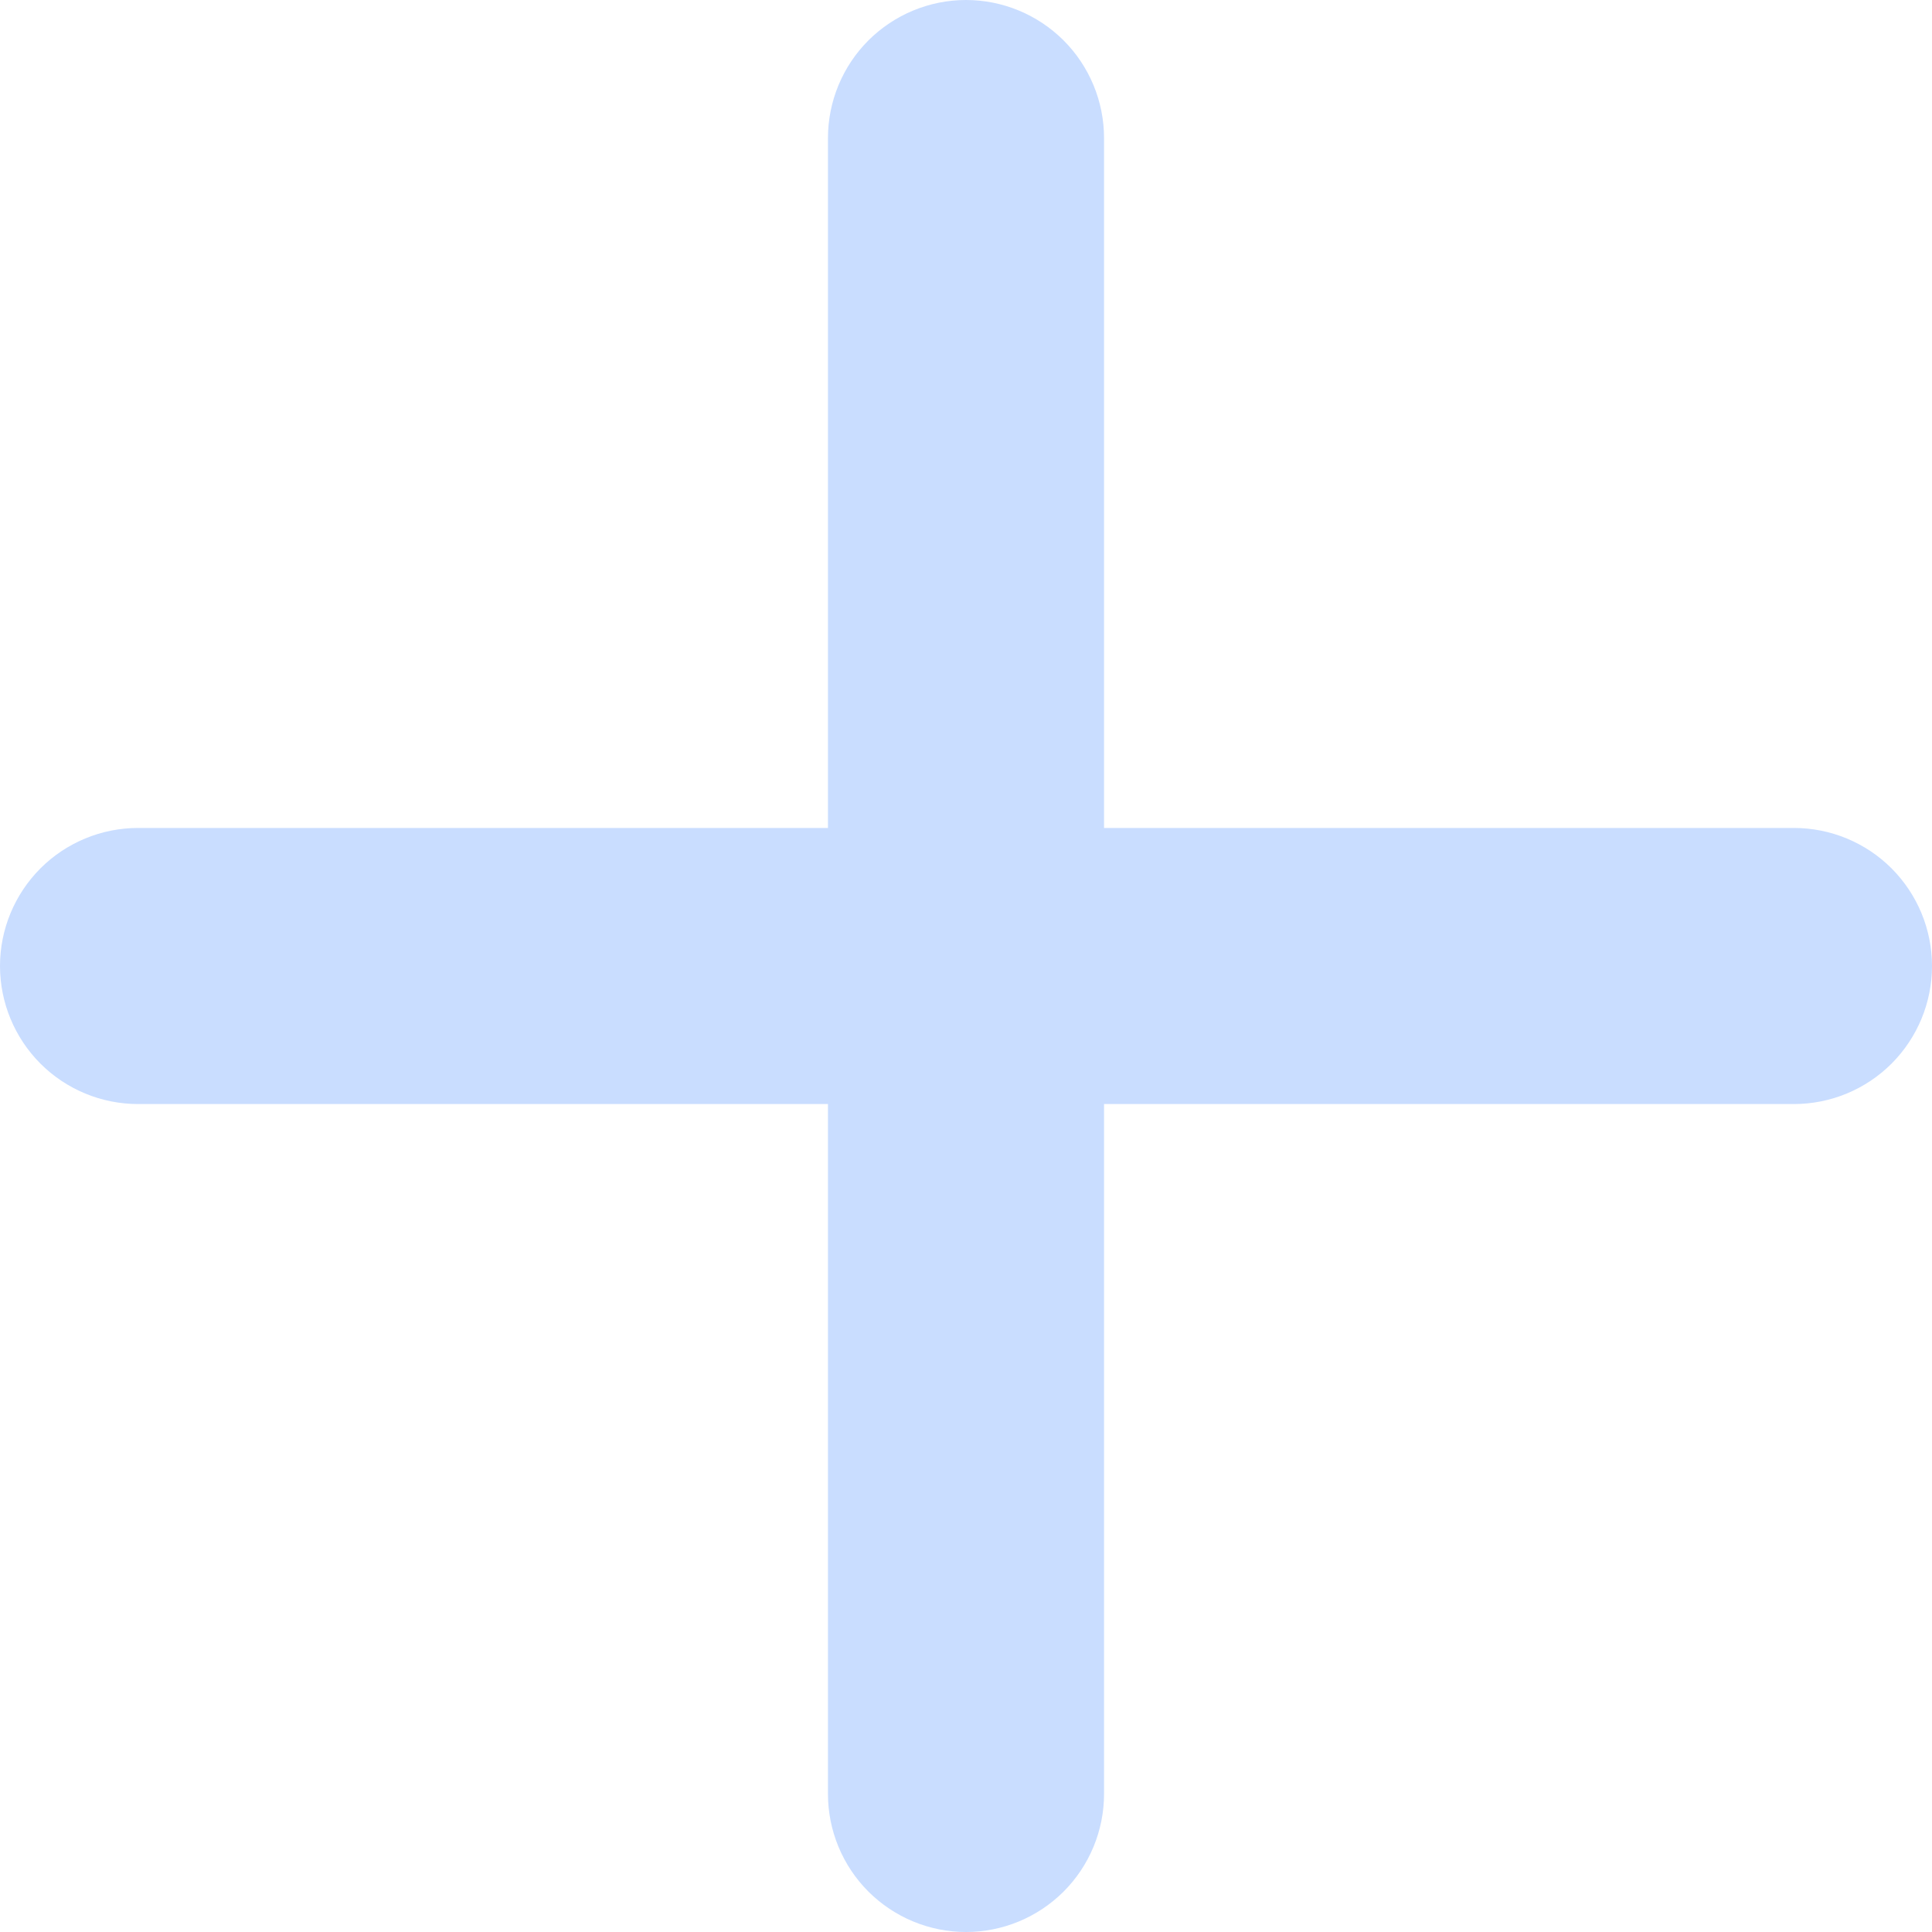
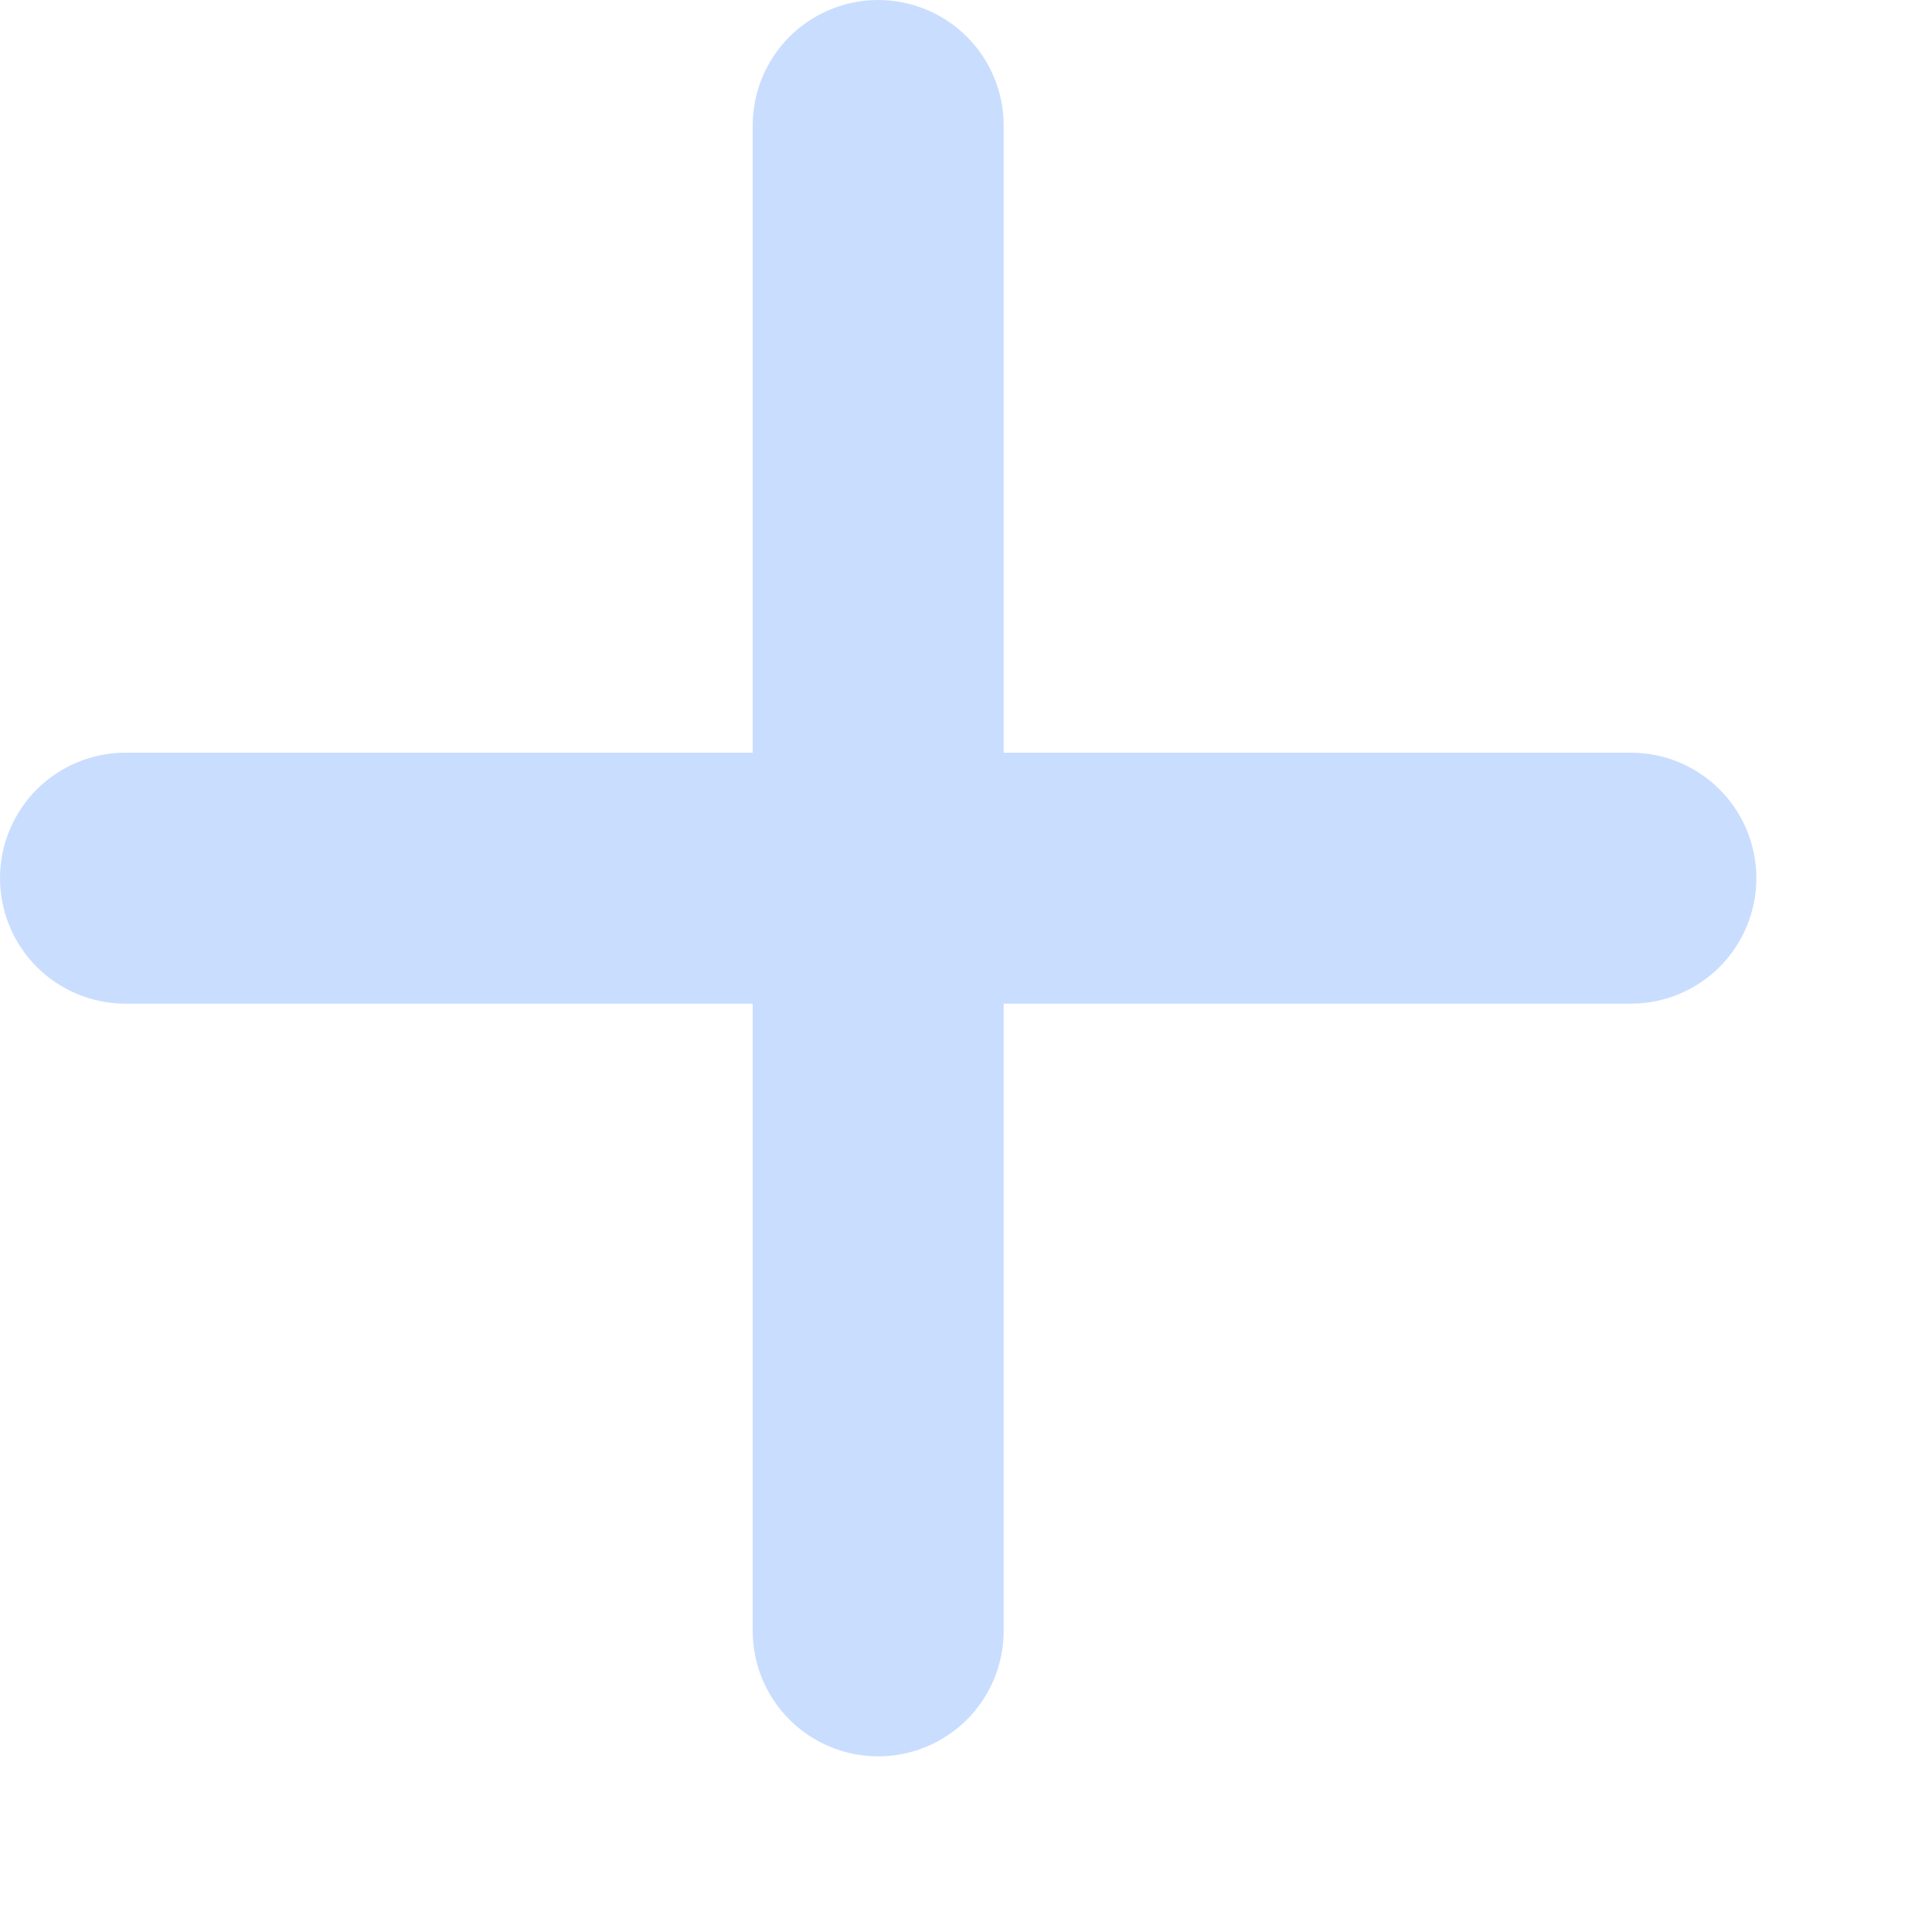
- <svg xmlns="http://www.w3.org/2000/svg" width="20" height="20" viewBox="0 0 20 20" fill="none">
+ <svg xmlns="http://www.w3.org/2000/svg" width="22" height="22" viewBox="0 0 22 22" fill="none">
  <path d="M18.571 11.429H11.429V18.571C11.429 18.95 11.278 19.314 11.01 19.582C10.742 19.849 10.379 20 10 20C9.621 20 9.258 19.849 8.99 19.582C8.722 19.314 8.571 18.95 8.571 18.571V11.429H1.429C1.05 11.429 0.686 11.278 0.418 11.01C0.151 10.742 0 10.379 0 10C0 9.621 0.151 9.258 0.418 8.99C0.686 8.722 1.05 8.571 1.429 8.571H8.571V1.429C8.571 1.05 8.722 0.686 8.99 0.418C9.258 0.151 9.621 0 10 0C10.379 0 10.742 0.151 11.01 0.418C11.278 0.686 11.429 1.05 11.429 1.429V8.571H18.571C18.95 8.571 19.314 8.722 19.582 8.99C19.849 9.258 20 9.621 20 10C20 10.379 19.849 10.742 19.582 11.01C19.314 11.278 18.95 11.429 18.571 11.429Z" fill="#C9DDFF" />
</svg>
